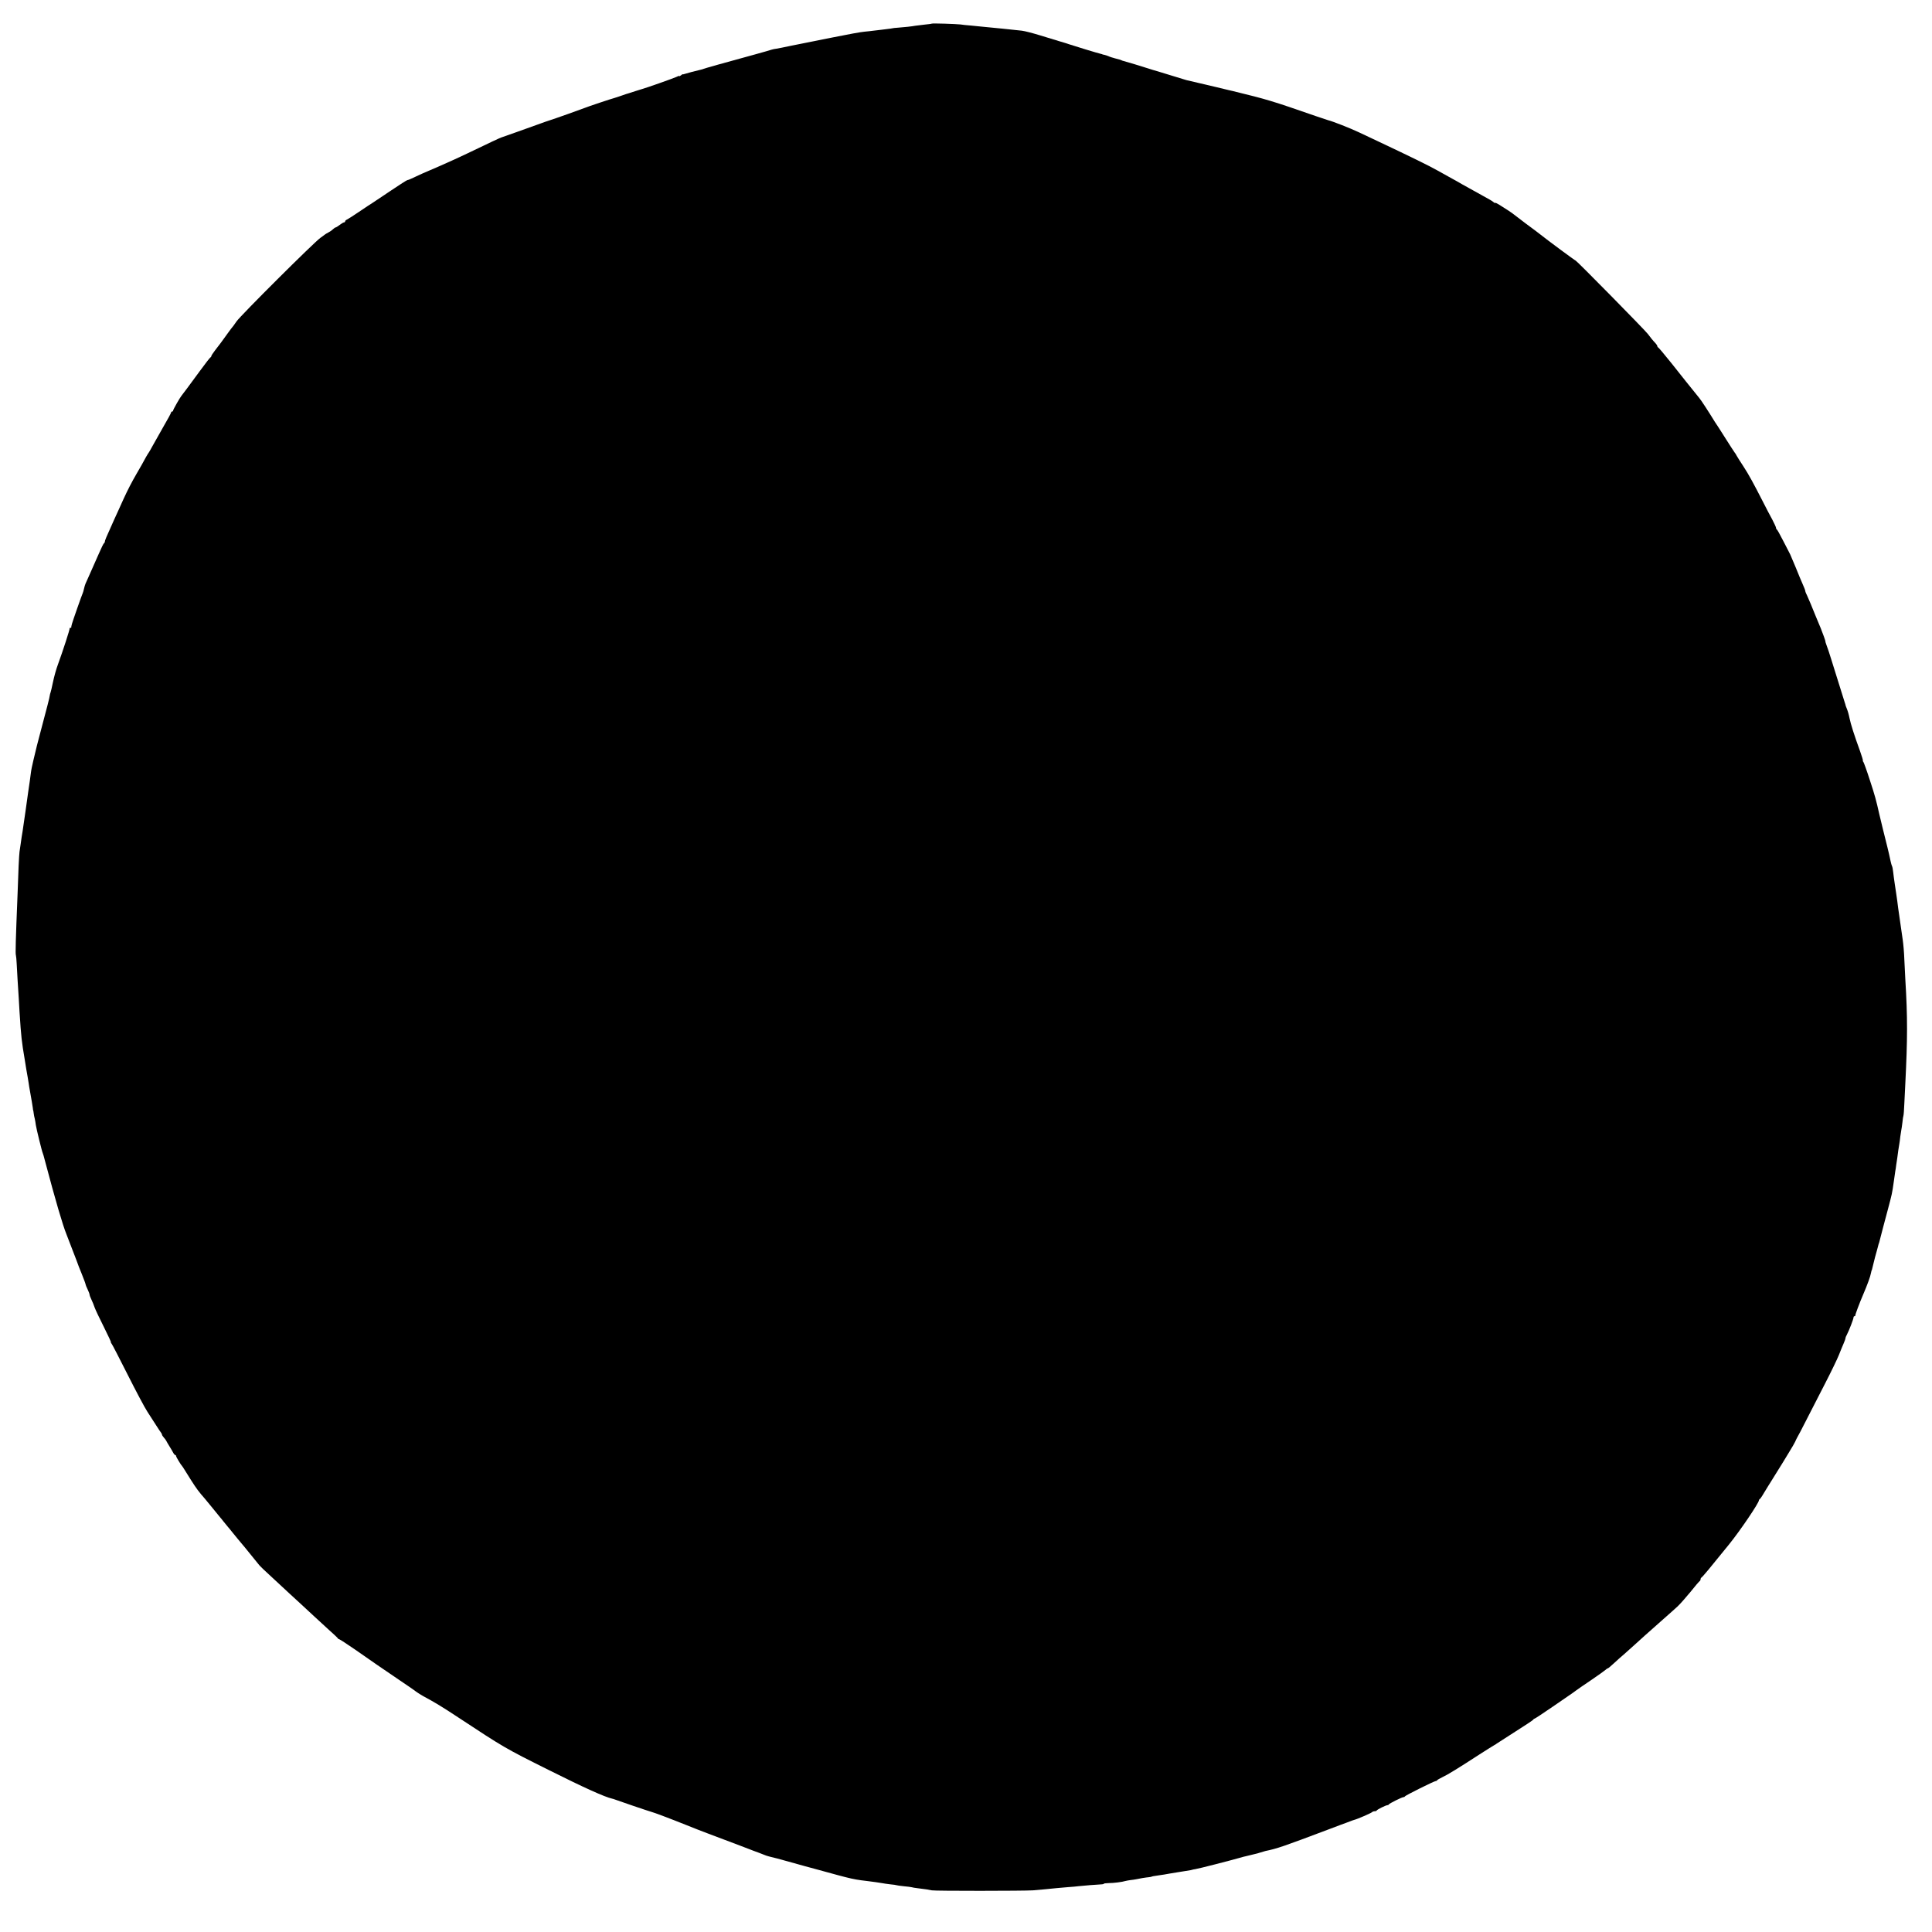
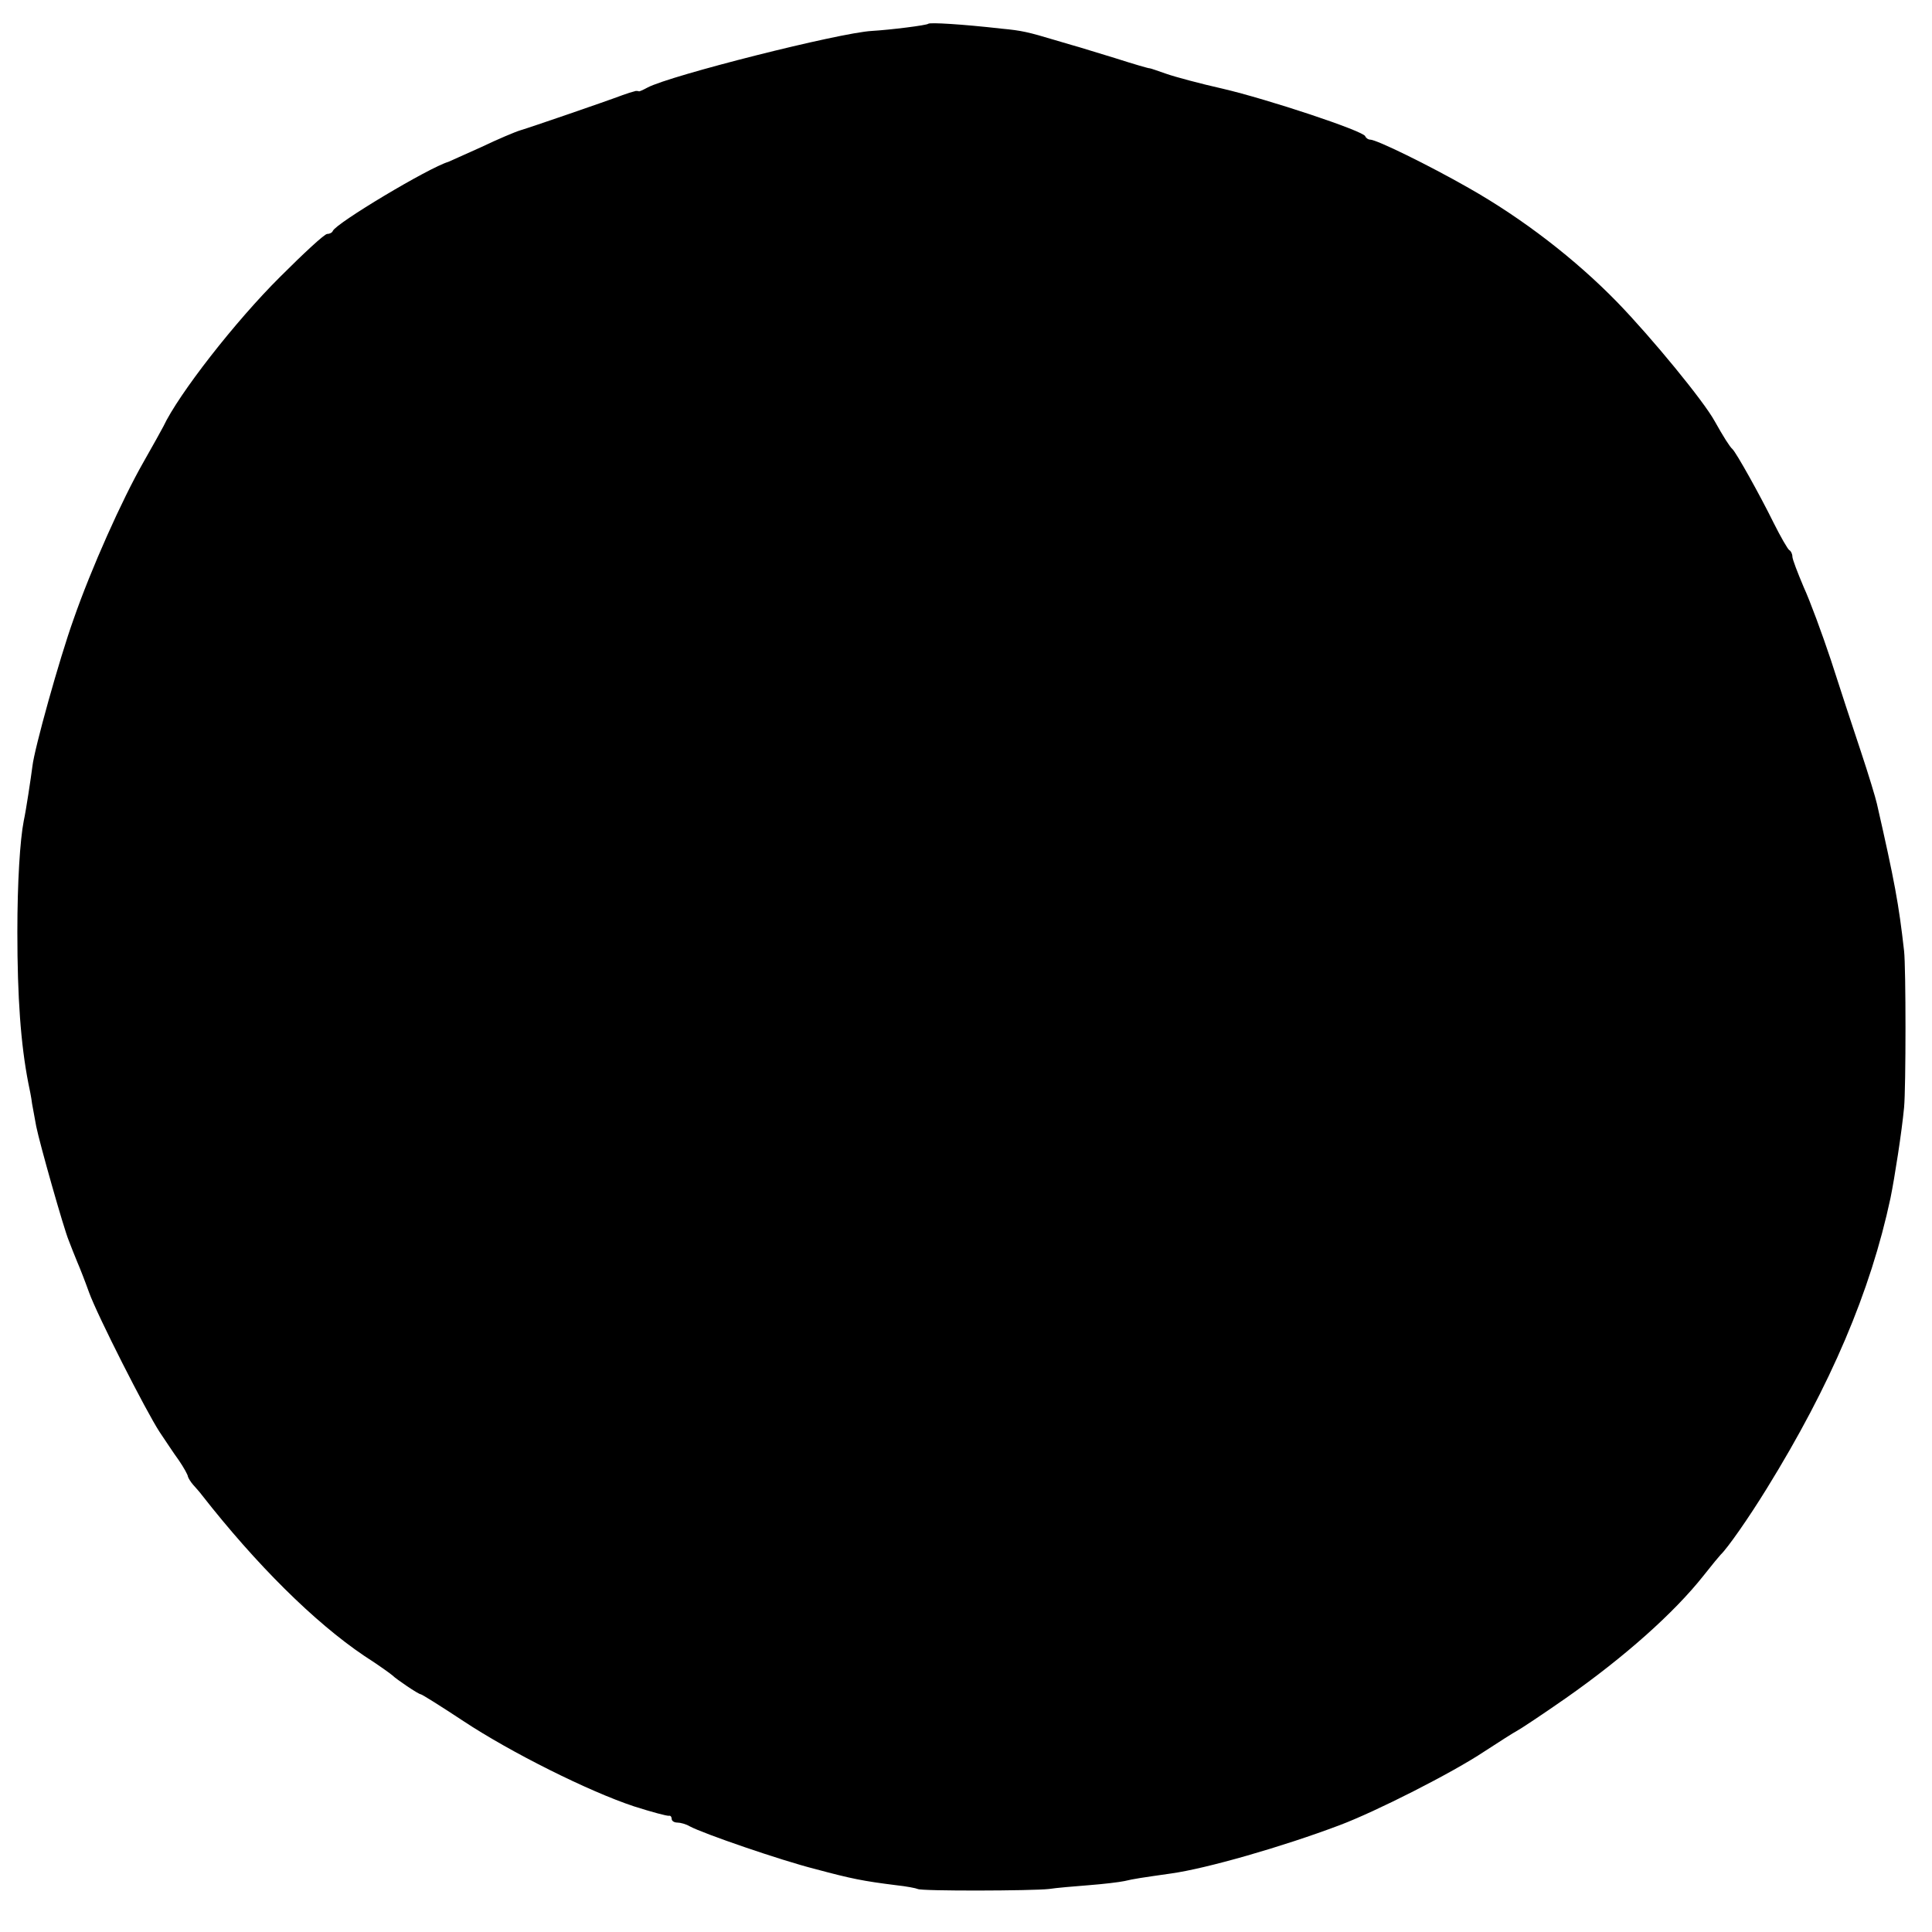
- <svg xmlns="http://www.w3.org/2000/svg" version="1.0" width="1920pt" height="1920pt" viewBox="0 0 1920 1920" preserveAspectRatio="xMidYMid meet">
-   <g transform="translate(0,1920) scale(0.1,-0.1)" fill="#000000" stroke="none">
-     <path d="M9259 18965 c-2 -2 -35 -6 -74 -10 -38 -4 -79 -9 -90 -11 -29 -6 -112 -15 -170 -19 -27 -2 -50 -4 -50 -5 0 -1 -25 -5 -110 -15 -27 -3 -66 -8 -85 -10 -19 -3 -60 -7 -90 -10 -30 -2 -167 -27 -305 -55 -137 -28 -263 -53 -280 -56 -16 -3 -82 -16 -145 -29 -63 -14 -128 -26 -145 -29 -16 -2 -37 -6 -45 -9 -8 -3 -80 -24 -160 -46 -334 -91 -513 -142 -520 -146 -3 -2 -17 -6 -31 -9 -30 -6 -139 -35 -159 -42 -8 -3 -15 -4 -16 -2 0 2 -8 -3 -17 -11 -10 -7 -17 -11 -17 -7 0 4 -12 0 -27 -8 -26 -13 -310 -113 -343 -121 -8 -2 -37 -11 -64 -20 -26 -9 -56 -18 -65 -21 -9 -2 -43 -13 -76 -25 -33 -11 -64 -22 -70 -23 -22 -5 -271 -88 -290 -97 -18 -8 -307 -111 -365 -129 -14 -4 -50 -17 -80 -28 -104 -38 -375 -134 -385 -137 -10 -2 -115 -51 -339 -159 -72 -35 -196 -91 -276 -126 -139 -59 -222 -96 -284 -126 -16 -8 -33 -14 -38 -14 -5 0 -77 -46 -160 -102 -84 -57 -167 -112 -184 -123 -18 -11 -79 -51 -136 -90 -56 -38 -111 -73 -120 -77 -10 -4 -18 -12 -18 -18 0 -5 -5 -10 -11 -10 -6 0 -25 -11 -43 -25 -18 -14 -36 -25 -40 -25 -4 0 -16 -8 -27 -18 -10 -11 -32 -25 -47 -33 -15 -8 -29 -16 -32 -19 -3 -3 -23 -17 -45 -33 -61 -42 -797 -775 -835 -832 -19 -27 -36 -52 -40 -55 -5 -4 -54 -72 -117 -159 -10 -14 -35 -46 -56 -73 -20 -26 -37 -52 -37 -57 0 -5 -4 -11 -9 -13 -4 -1 -53 -64 -107 -138 -104 -142 -168 -228 -182 -245 -16 -20 -82 -136 -82 -146 0 -5 -4 -9 -10 -9 -5 0 -10 -4 -10 -10 0 -5 -34 -69 -77 -142 -42 -73 -89 -158 -106 -188 -16 -30 -33 -59 -37 -65 -9 -11 -43 -70 -72 -125 -11 -19 -32 -57 -49 -85 -49 -84 -91 -166 -130 -251 -20 -44 -43 -96 -52 -115 -9 -19 -28 -61 -43 -94 -87 -193 -91 -204 -92 -219 0 -5 -4 -12 -9 -15 -5 -3 -28 -51 -52 -106 -24 -55 -57 -129 -73 -165 -16 -36 -34 -76 -40 -90 -6 -14 -14 -32 -18 -40 -4 -9 -11 -31 -15 -50 -4 -19 -10 -39 -13 -45 -6 -10 -101 -281 -107 -305 -2 -8 -4 -17 -5 -20 -1 -3 -2 -8 -1 -12 0 -5 -4 -8 -11 -8 -6 0 -9 -2 -6 -5 4 -5 -69 -230 -115 -355 -19 -51 -37 -115 -52 -185 -9 -44 -19 -87 -22 -95 -4 -8 -7 -24 -9 -35 -2 -18 -18 -83 -105 -410 -16 -60 -31 -119 -33 -130 -3 -11 -13 -56 -24 -100 -11 -44 -23 -103 -26 -132 -3 -28 -15 -112 -26 -185 -10 -74 -22 -154 -25 -179 -4 -24 -8 -55 -10 -69 -6 -37 -13 -89 -20 -138 -4 -24 -8 -52 -10 -61 -2 -10 -6 -42 -10 -71 -4 -29 -9 -62 -11 -74 -2 -12 -6 -75 -9 -141 -2 -66 -7 -187 -10 -270 -19 -466 -23 -607 -17 -618 2 -5 6 -44 8 -87 2 -44 6 -117 9 -162 3 -46 8 -123 11 -173 3 -49 7 -112 8 -140 2 -27 7 -99 11 -160 4 -60 14 -150 22 -200 8 -49 17 -99 18 -110 7 -46 26 -162 31 -185 3 -14 7 -38 9 -55 2 -16 8 -55 14 -85 15 -83 23 -132 27 -160 1 -14 3 -25 4 -25 1 0 3 -13 5 -30 2 -16 7 -41 11 -55 3 -14 8 -41 10 -60 5 -36 62 -268 69 -280 2 -3 13 -39 23 -80 105 -396 176 -637 212 -725 5 -11 27 -69 50 -130 23 -60 46 -121 52 -135 5 -14 10 -27 11 -30 0 -3 18 -47 39 -99 21 -52 38 -98 38 -103 0 -5 9 -28 20 -50 11 -23 20 -47 20 -53 0 -6 8 -29 19 -51 10 -21 25 -57 32 -79 8 -22 49 -109 91 -192 42 -84 74 -153 71 -153 -3 0 0 -7 7 -15 7 -8 78 -147 159 -307 81 -161 169 -327 196 -368 26 -41 66 -102 87 -135 21 -33 42 -65 48 -72 5 -7 10 -16 10 -21 0 -4 8 -17 18 -28 10 -10 21 -26 25 -34 4 -8 18 -33 32 -55 14 -22 30 -50 37 -63 6 -12 15 -22 20 -22 4 0 8 -5 8 -10 0 -9 47 -87 60 -100 3 -3 10 -14 17 -25 6 -11 39 -63 72 -115 54 -85 78 -117 138 -185 10 -11 45 -54 78 -95 33 -41 65 -80 70 -86 6 -6 21 -25 35 -43 14 -18 34 -42 45 -55 11 -13 34 -40 50 -61 17 -21 35 -43 40 -49 10 -10 147 -177 205 -250 29 -37 20 -28 312 -298 19 -18 75 -69 123 -113 48 -44 104 -96 124 -115 20 -19 82 -75 136 -125 55 -49 102 -93 103 -97 2 -5 7 -8 12 -8 5 0 75 -46 157 -102 81 -57 182 -126 223 -155 41 -28 140 -96 220 -150 80 -54 147 -100 150 -103 7 -7 60 -42 86 -56 120 -65 185 -104 344 -209 460 -303 466 -307 905 -526 356 -178 554 -267 629 -284 6 -1 18 -5 26 -8 22 -9 342 -118 360 -122 26 -6 198 -71 345 -130 77 -31 176 -70 220 -86 112 -42 221 -84 318 -120 45 -17 91 -35 102 -39 11 -5 47 -18 80 -30 33 -13 69 -26 80 -31 11 -4 34 -10 50 -14 44 -10 47 -11 202 -54 78 -22 186 -52 240 -66 119 -32 107 -29 223 -61 108 -29 160 -41 228 -50 26 -3 58 -7 72 -9 14 -2 48 -7 75 -10 28 -4 57 -8 65 -10 8 -2 42 -7 75 -11 33 -3 62 -7 65 -9 3 -2 34 -6 70 -10 36 -3 72 -8 80 -10 8 -3 35 -7 60 -10 69 -8 113 -15 140 -21 30 -7 920 -6 1005 0 71 6 172 15 235 22 25 2 77 7 115 10 39 2 84 7 100 9 30 4 204 18 238 19 9 0 17 3 17 6 0 3 21 5 48 6 51 0 135 11 167 21 11 3 34 7 50 9 17 2 41 5 55 8 29 7 96 18 130 21 14 2 25 4 25 5 0 2 25 7 77 14 24 3 68 10 98 16 30 5 69 11 85 14 17 2 50 8 75 12 25 4 50 8 55 9 6 1 12 3 15 4 3 1 16 4 30 6 26 3 346 85 436 111 28 8 61 17 73 19 11 3 30 7 41 10 11 3 30 7 41 10 12 2 36 9 54 15 18 6 41 12 51 15 116 24 167 41 644 221 80 31 150 56 155 58 6 2 24 9 40 15 17 7 37 14 45 16 27 6 165 66 174 75 6 6 18 10 27 10 10 0 19 3 21 8 4 9 90 52 105 52 6 0 13 3 15 8 4 9 130 72 145 72 6 0 13 3 15 8 4 9 291 152 306 152 6 0 12 3 14 8 2 4 26 18 53 31 52 24 151 85 370 227 72 46 137 87 145 91 8 4 20 11 25 16 6 4 89 58 185 119 96 61 177 114 178 119 2 5 7 9 12 9 4 0 86 54 182 120 95 66 181 125 192 132 10 7 28 20 40 29 11 9 80 56 151 104 72 49 136 95 143 102 7 7 16 13 20 13 4 0 30 22 58 48 28 26 77 70 109 97 31 28 74 66 95 85 21 19 68 62 105 95 38 33 73 65 79 70 6 6 47 42 90 80 44 39 87 77 96 85 9 8 36 33 61 55 24 22 82 88 129 145 46 58 88 107 92 108 4 2 8 10 8 17 0 7 4 15 8 17 9 3 92 103 276 331 110 136 296 411 296 437 0 5 4 10 8 12 7 3 26 33 82 127 9 14 23 37 32 51 22 34 100 161 115 185 6 11 34 57 62 102 28 45 55 92 61 105 5 13 14 30 18 38 16 27 35 64 102 195 37 72 116 227 177 345 61 118 123 247 138 285 15 39 36 89 46 112 11 24 19 48 19 54 0 6 7 23 15 37 20 38 65 153 65 169 0 7 4 13 10 13 5 0 9 3 8 8 -2 6 42 124 78 207 43 101 71 177 78 216 3 13 5 24 6 24 2 0 3 5 20 75 7 25 13 52 15 60 2 8 11 39 19 68 8 29 15 55 15 57 1 3 3 10 6 17 3 11 19 72 41 158 2 8 22 83 44 165 43 162 43 161 60 280 6 44 13 91 15 105 3 14 7 41 9 60 3 19 8 52 11 73 3 20 7 54 10 75 3 20 8 48 10 62 3 14 7 48 10 75 4 28 8 57 10 65 2 8 7 42 11 75 3 33 8 63 10 67 2 4 7 58 9 120 3 62 7 154 10 203 22 439 23 656 0 1030 -2 44 -7 134 -10 201 -2 66 -10 154 -16 195 -6 41 -15 103 -20 139 -5 36 -12 83 -15 105 -8 52 -13 90 -19 140 -3 22 -7 54 -10 70 -2 17 -9 62 -15 100 -6 39 -13 93 -16 120 -3 28 -8 54 -12 59 -3 5 -9 28 -14 50 -11 53 -18 82 -31 136 -13 49 -78 315 -82 334 -28 127 -44 186 -92 331 -30 94 -60 176 -65 183 -6 6 -8 12 -5 12 4 0 -10 44 -29 98 -56 154 -91 263 -104 326 -6 32 -18 73 -26 92 -8 19 -14 36 -14 39 0 3 -2 10 -5 17 -3 12 -69 222 -137 438 -16 52 -36 113 -45 135 -8 22 -14 40 -12 40 3 0 -28 86 -46 130 -7 17 -29 71 -50 120 -20 50 -43 106 -51 125 -9 19 -20 46 -26 60 -6 14 -14 33 -19 42 -5 10 -9 22 -9 28 0 5 -11 33 -24 62 -13 29 -45 105 -70 168 -26 63 -51 122 -55 130 -4 8 -34 67 -67 130 -32 63 -62 117 -66 118 -4 2 -8 9 -8 16 0 7 -17 44 -37 82 -21 38 -60 112 -86 164 -101 198 -150 287 -201 365 -29 44 -59 91 -66 104 -7 14 -17 30 -22 35 -5 6 -44 67 -88 136 -43 69 -83 130 -87 136 -4 5 -13 19 -20 30 -54 89 -141 223 -156 239 -9 11 -69 85 -133 165 -63 80 -127 160 -142 179 -77 96 -128 156 -134 159 -5 2 -8 8 -8 13 0 5 -8 17 -17 27 -26 27 -56 64 -76 92 -22 32 -709 730 -718 730 -6 0 -280 203 -354 262 -5 5 -68 52 -140 105 -71 54 -132 100 -135 103 -5 5 -46 32 -127 83 -24 15 -43 24 -43 21 0 -4 -8 -1 -17 7 -10 8 -27 19 -38 25 -11 6 -42 23 -70 39 -27 15 -88 49 -135 75 -47 26 -103 57 -124 70 -22 12 -60 33 -85 47 -25 14 -73 40 -106 59 -75 43 -265 136 -587 288 -54 25 -142 67 -195 92 -87 41 -263 110 -303 119 -8 2 -62 20 -120 40 -447 155 -480 165 -832 251 -10 2 -26 6 -35 8 -10 3 -70 17 -133 32 -122 28 -265 62 -290 68 -8 3 -51 15 -95 29 -44 14 -120 37 -170 52 -49 14 -101 30 -115 35 -35 12 -233 72 -245 74 -5 1 -14 4 -20 7 -5 3 -32 12 -60 18 -27 7 -59 17 -70 23 -12 5 -30 11 -40 13 -11 2 -20 4 -20 5 0 1 -7 3 -16 5 -18 3 -284 84 -314 95 -11 4 -51 17 -90 28 -38 12 -129 39 -200 61 -72 22 -153 43 -180 46 -28 3 -70 8 -95 10 -25 3 -67 7 -95 10 -95 9 -170 16 -205 20 -19 2 -69 7 -110 11 -41 3 -88 8 -105 11 -43 5 -282 13 -286 8z" />
+ <svg xmlns="http://www.w3.org/2000/svg" version="1.0" width="512pt" height="512pt" viewBox="0 0 512 512" preserveAspectRatio="xMidYMid meet">
+   <g transform="translate(0,512) scale(0.1,-0.1)" fill="#000000" stroke="none">
+     <path d="M2460 5057 c-4 -4 -99 -16 -150 -19 -86 -5 -534 -118 -594 -150 -11 -6 -22 -11 -23 -10 -2 1 -5 1 -8 1 -12 -3 -21 -6 -35 -11 -45 -17 -249 -87 -270 -93 -14 -4 -61 -24 -105 -45 -44 -20 -83 -37 -87 -39 -51 -15 -297 -162 -306 -183 -2 -5 -9 -8 -15 -8 -7 0 -62 -51 -124 -113 -120 -119 -270 -312 -310 -397 -4 -8 -28 -51 -53 -95 -57 -100 -138 -281 -185 -416 -38 -106 -104 -344 -109 -389 -4 -31 -17 -118 -23 -145 -10 -51 -17 -163 -17 -295 0 -174 9 -297 29 -400 3 -14 8 -38 10 -55 3 -16 8 -43 11 -60 9 -45 73 -271 86 -302 6 -16 16 -41 23 -58 7 -16 21 -52 31 -80 22 -61 151 -315 187 -370 15 -22 37 -56 51 -75 13 -19 24 -39 24 -43 1 -4 7 -14 14 -22 7 -8 18 -20 23 -27 144 -184 298 -337 430 -426 39 -25 72 -49 75 -52 10 -10 69 -50 75 -50 3 0 54 -32 113 -71 127 -84 334 -187 452 -226 47 -15 88 -26 93 -25 4 1 7 -3 7 -8 0 -6 7 -10 15 -10 8 0 23 -4 33 -10 35 -19 241 -90 332 -113 97 -26 127 -32 215 -43 28 -3 53 -8 57 -10 9 -6 304 -5 348 0 19 3 67 7 105 10 39 3 81 8 95 11 25 6 46 9 123 20 94 13 296 71 447 128 96 36 299 139 383 195 40 26 79 51 87 55 8 4 67 43 130 87 154 108 286 225 365 325 22 28 42 52 45 55 18 17 74 97 122 175 170 275 275 522 328 770 11 54 30 176 36 240 5 53 5 371 0 415 -14 124 -25 184 -72 390 -3 14 -22 77 -43 140 -21 63 -57 172 -79 241 -23 69 -55 156 -72 193 -16 38 -30 74 -30 81 0 7 -4 15 -8 17 -4 2 -23 35 -42 73 -36 73 -99 186 -109 195 -7 6 -24 33 -47 74 -29 53 -166 220 -258 315 -111 114 -251 222 -394 303 -107 61 -244 128 -261 128 -5 0 -11 4 -13 9 -5 14 -258 98 -378 126 -58 13 -125 31 -148 39 -23 8 -43 15 -45 15 -1 -1 -42 11 -92 27 -49 15 -92 28 -95 29 -3 1 -32 9 -65 19 -70 21 -87 25 -140 30 -106 12 -191 17 -195 13z" />
  </g>
</svg>
